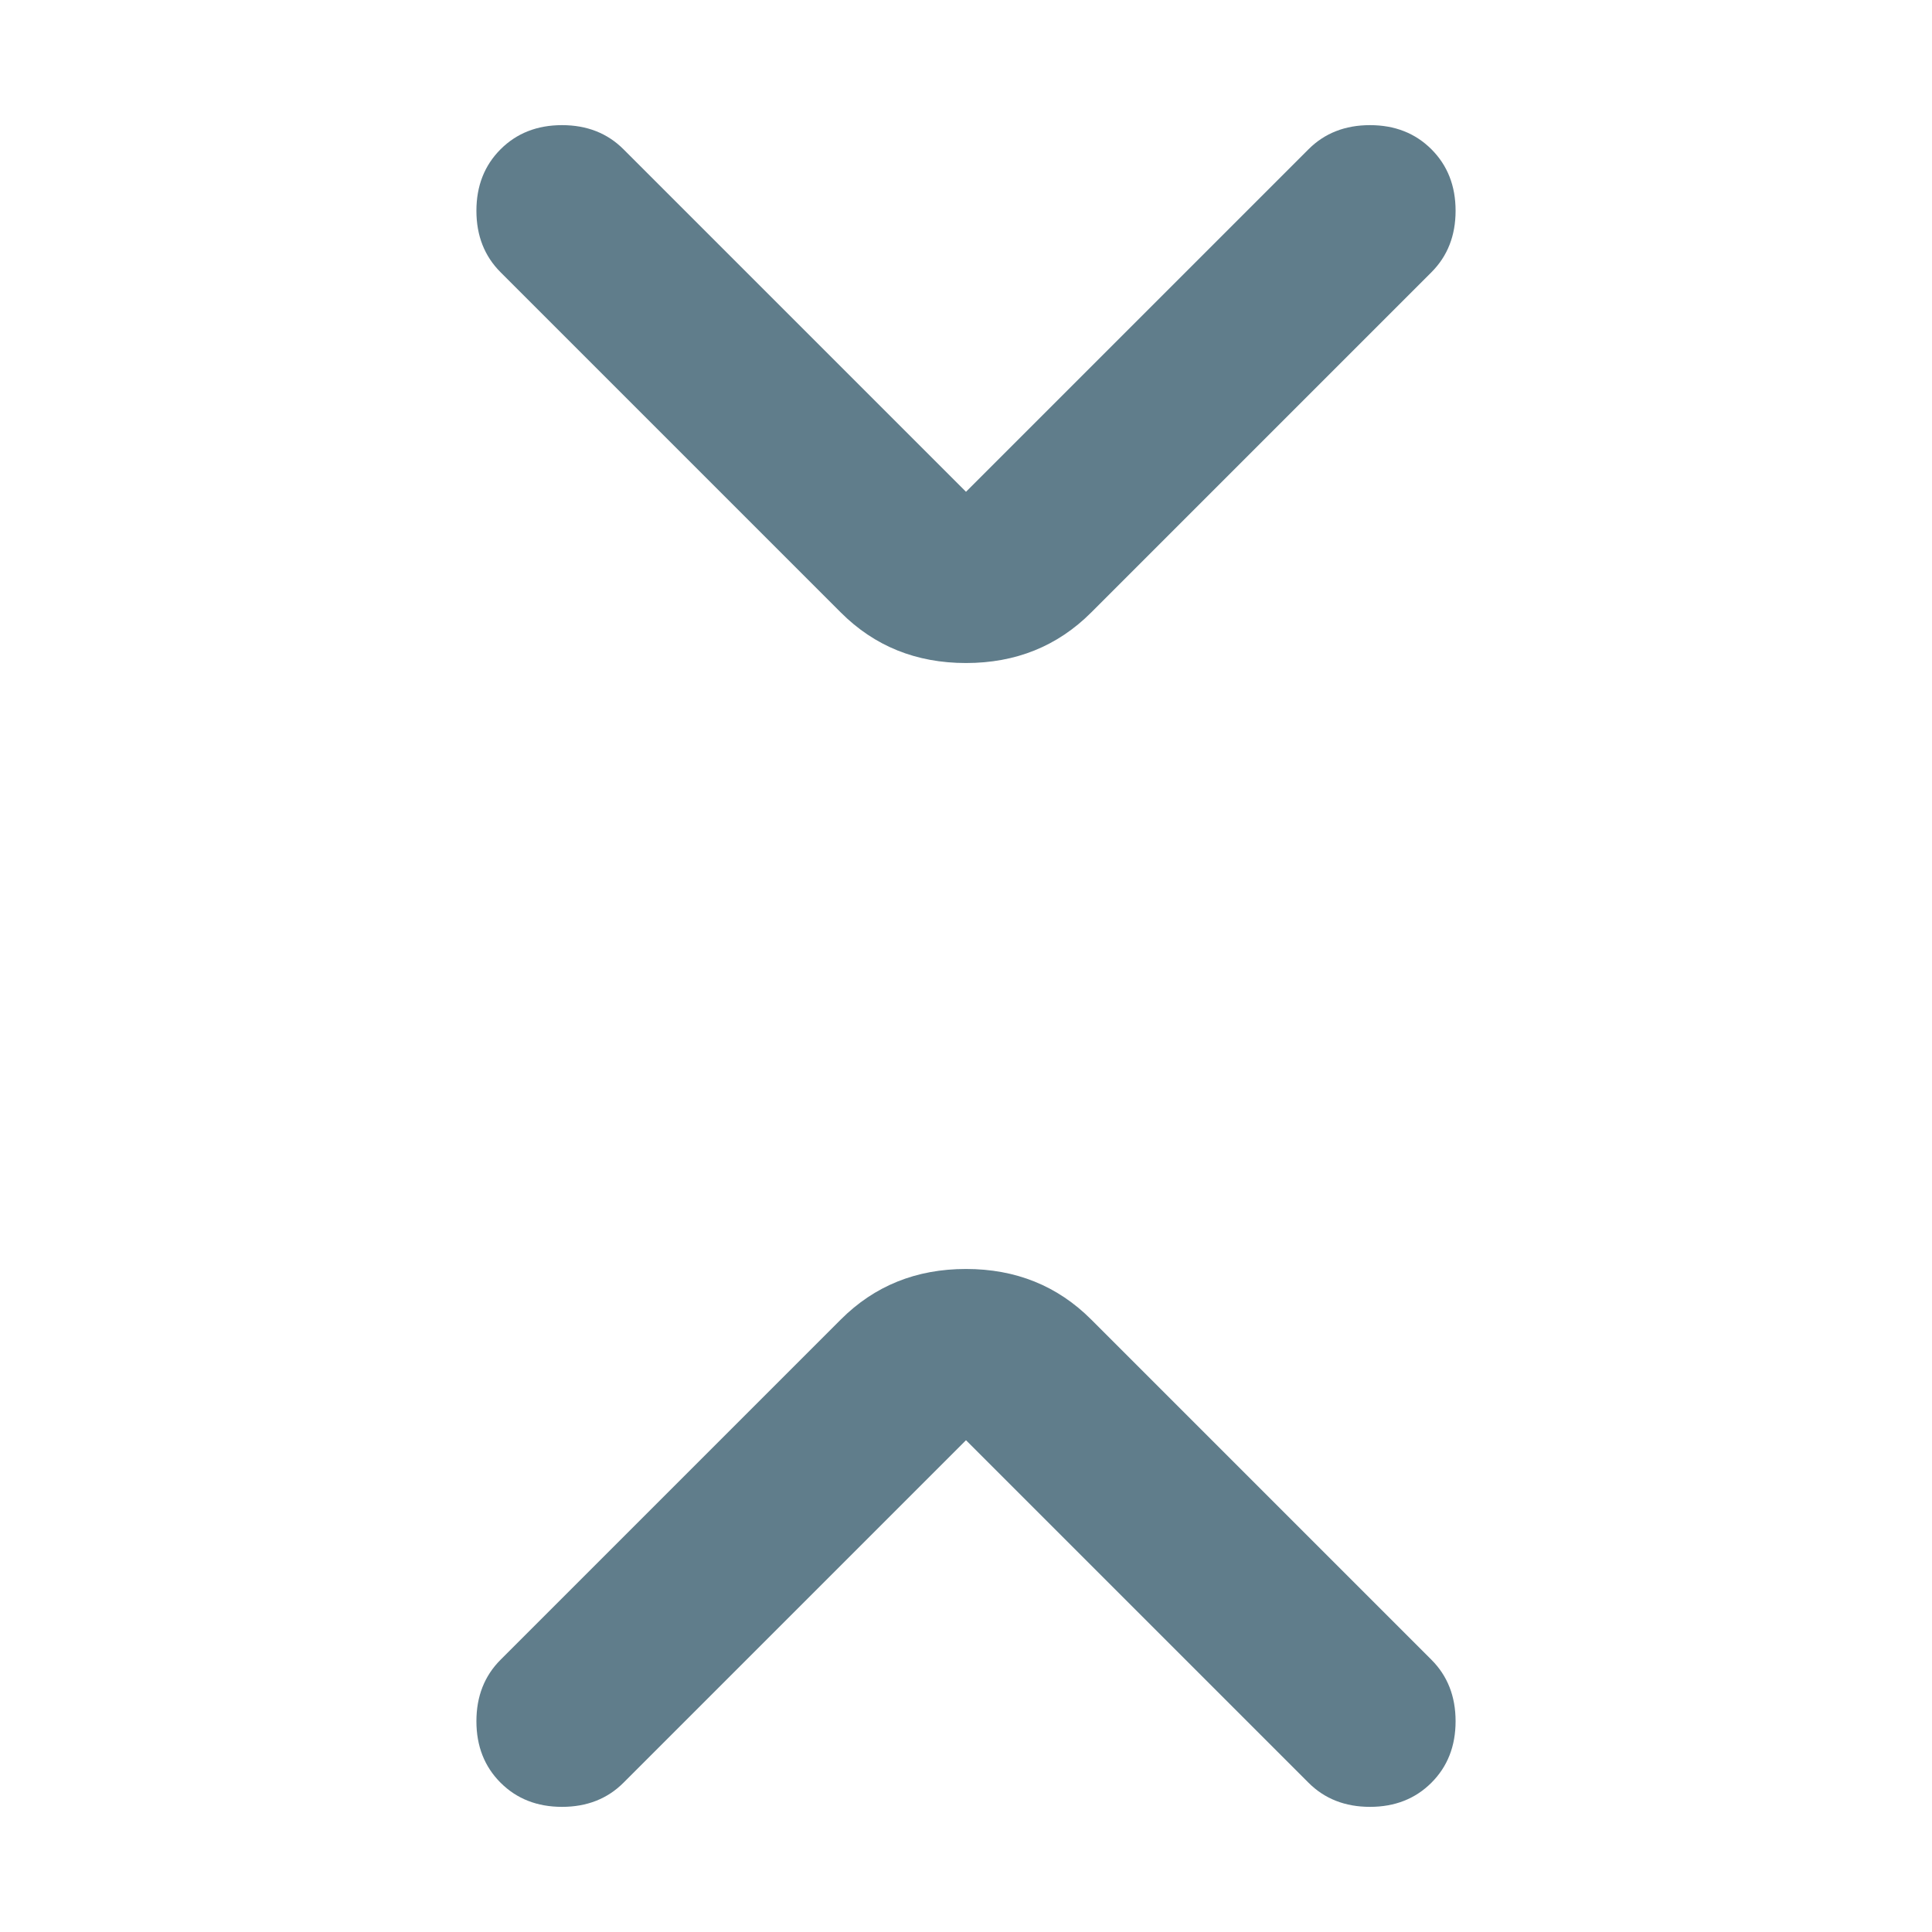
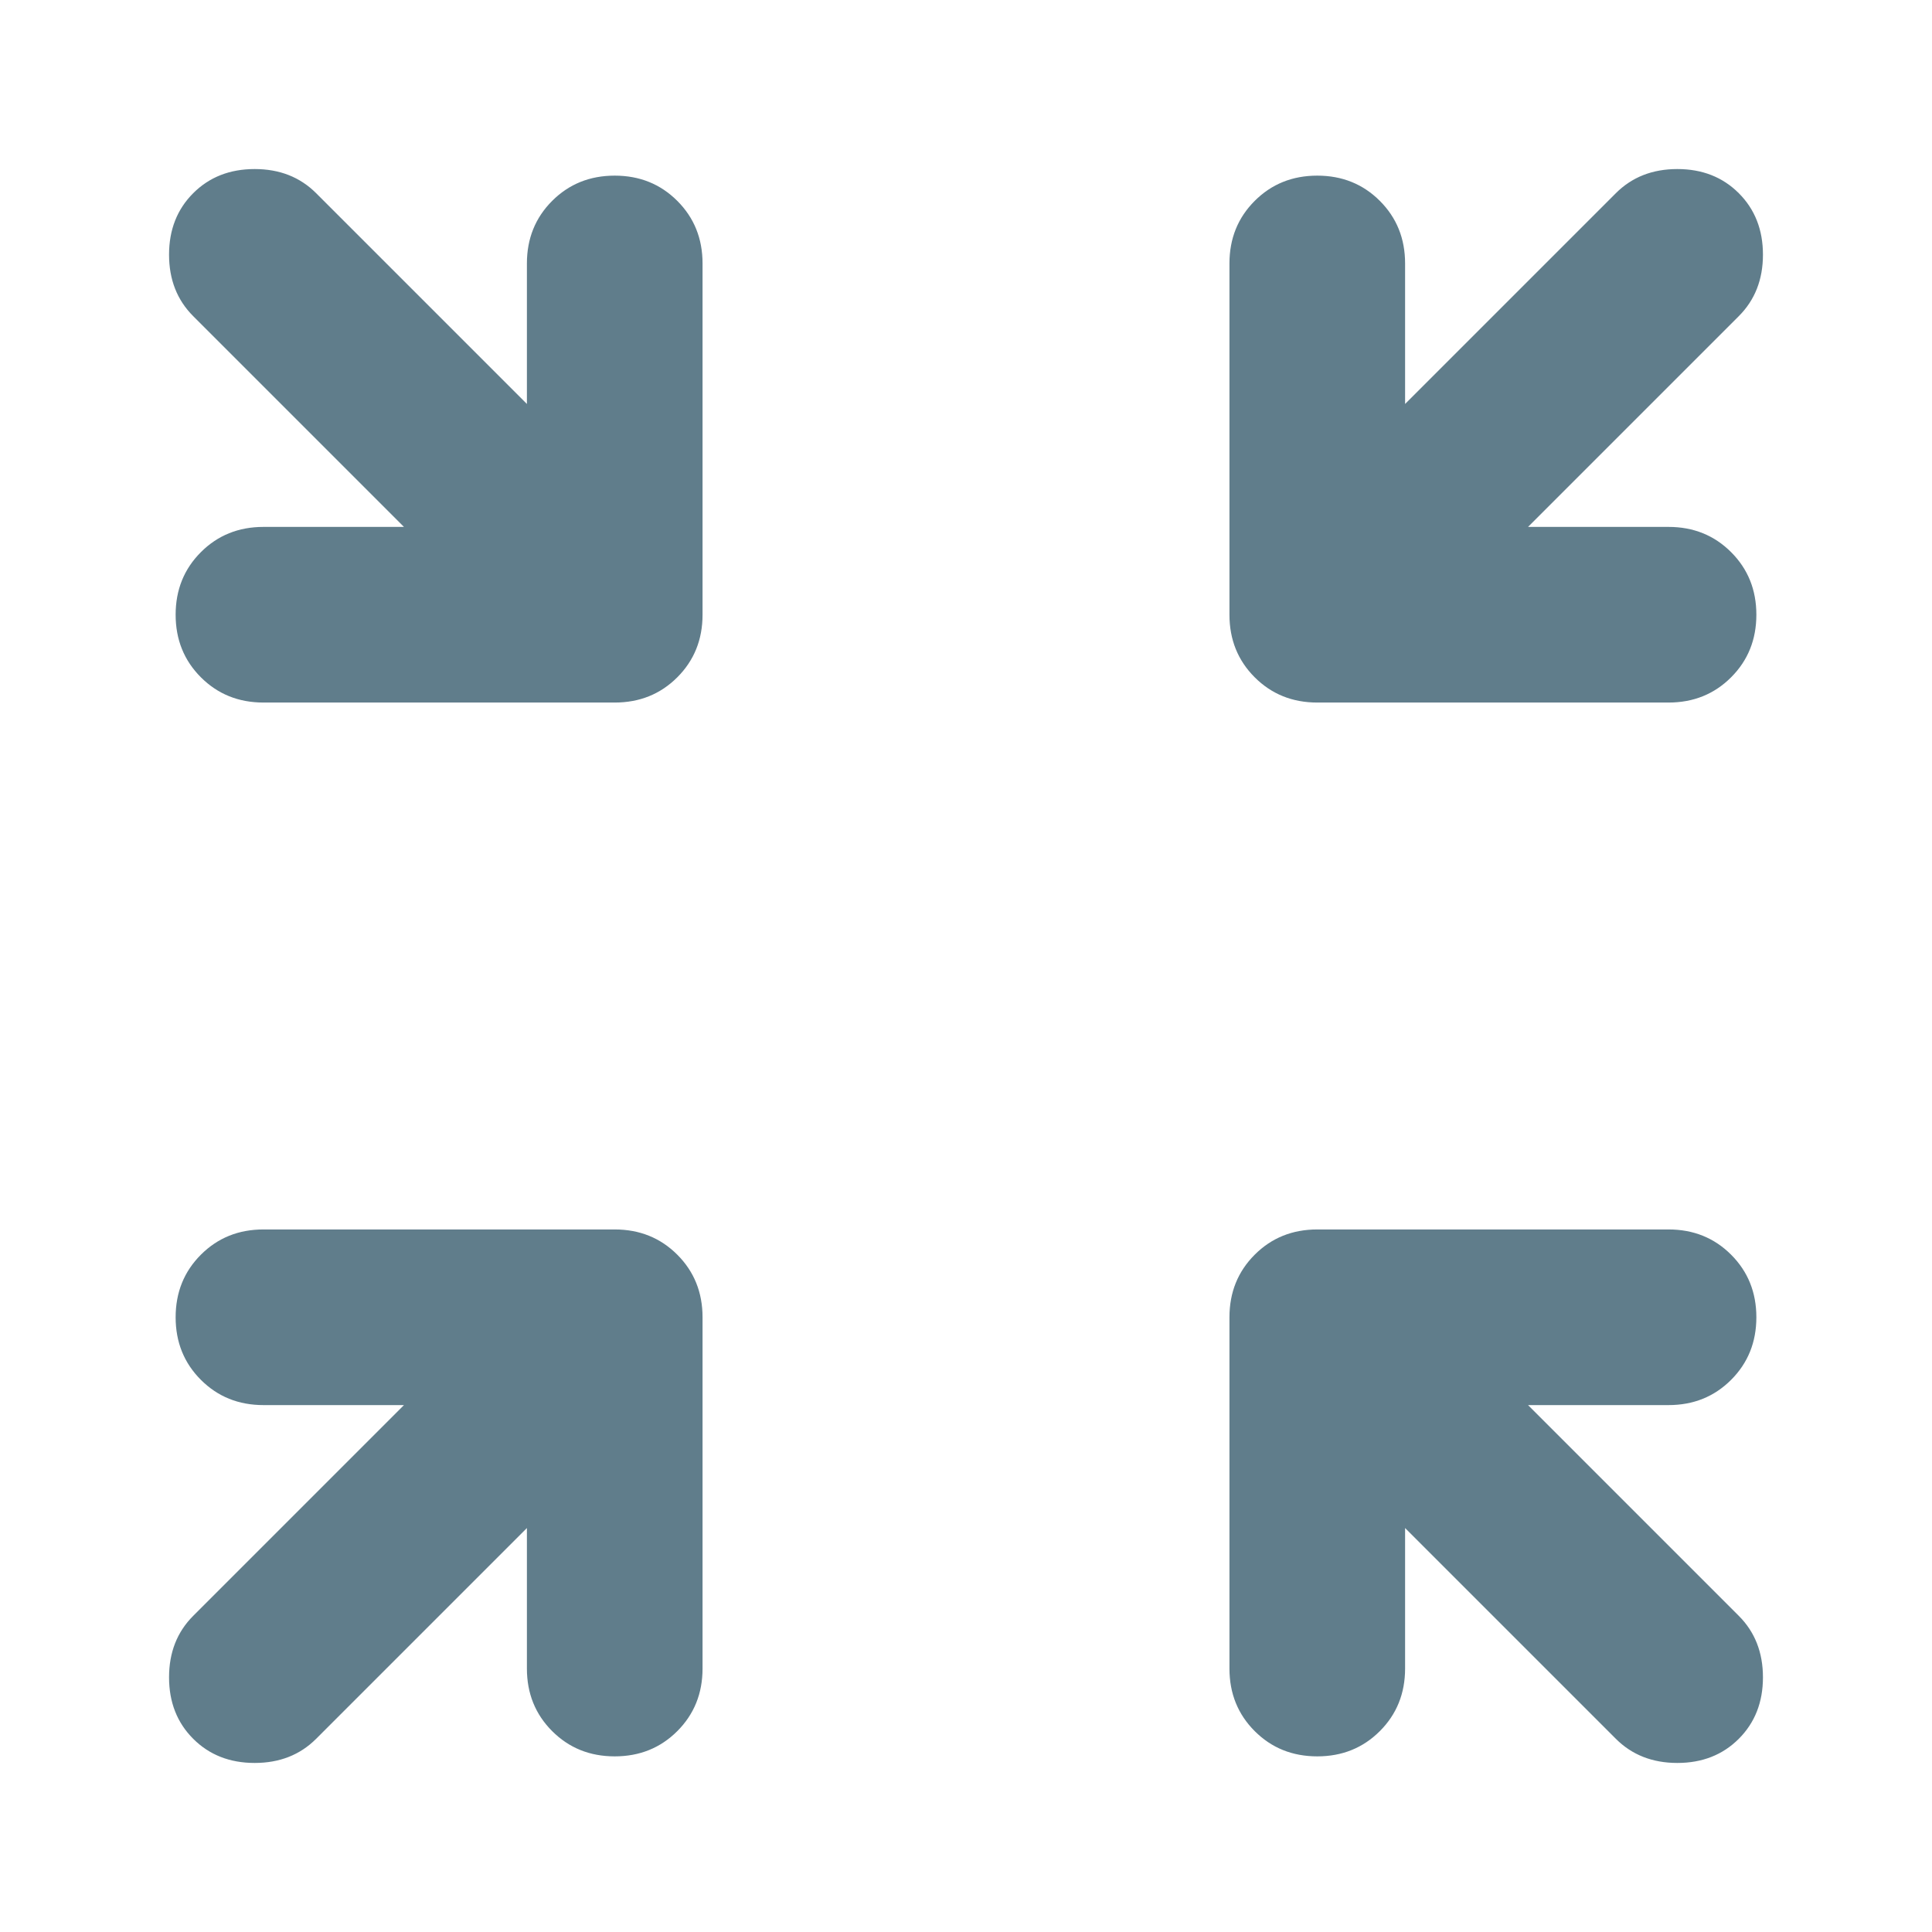
<svg xmlns="http://www.w3.org/2000/svg" height="16px" viewBox="40 -920 880 880" width="16px" data-big="true" fill="#607D8B">
-   <path d="M480-264 324-108q-11 11-28 11t-28-11q-11-11-11-28t11-28l155-155q23-23 57-23t57 23l155 155q11 11 11 28t-11 28q-11 11-28 11t-28-11L480-264Zm0-432 156-156q11-11 28-11t28 11q11 11 11 28t-11 28L537-641q-23 23-57 23t-57-23L268-796q-11-11-11-28t11-28q11-11 28-11t28 11l156 156Z" />
+   <path d="m280-224-96 96q-11 11-28 11t-28-11q-11-11-11-28t11-28l96-96h-64q-17 0-28.5-11.5T120-320q0-17 11.5-28.5T160-360h160q17 0 28.5 11.5T360-320v160q0 17-11.5 28.5T320-120q-17 0-28.5-11.5T280-160v-64Zm400 0v64q0 17-11.5 28.5T640-120q-17 0-28.5-11.5T600-160v-160q0-17 11.5-28.5T640-360h160q17 0 28.5 11.5T840-320q0 17-11.5 28.5T800-280h-64l96 96q11 11 11 28t-11 28q-11 11-28 11t-28-11l-96-96ZM224-680l-96-96q-11-11-11-28t11-28q11-11 28-11t28 11l96 96v-64q0-17 11.5-28.5T320-840q17 0 28.5 11.5T360-800v160q0 17-11.5 28.5T320-600H160q-17 0-28.5-11.5T120-640q0-17 11.5-28.5T160-680h64Zm512 0h64q17 0 28.5 11.5T840-640q0 17-11.5 28.5T800-600H640q-17 0-28.5-11.5T600-640v-160q0-17 11.5-28.5T640-840q17 0 28.5 11.5T680-800v64l96-96q11-11 28-11t28 11q11 11 11 28t-11 28l-96 96Z" />
</svg>
